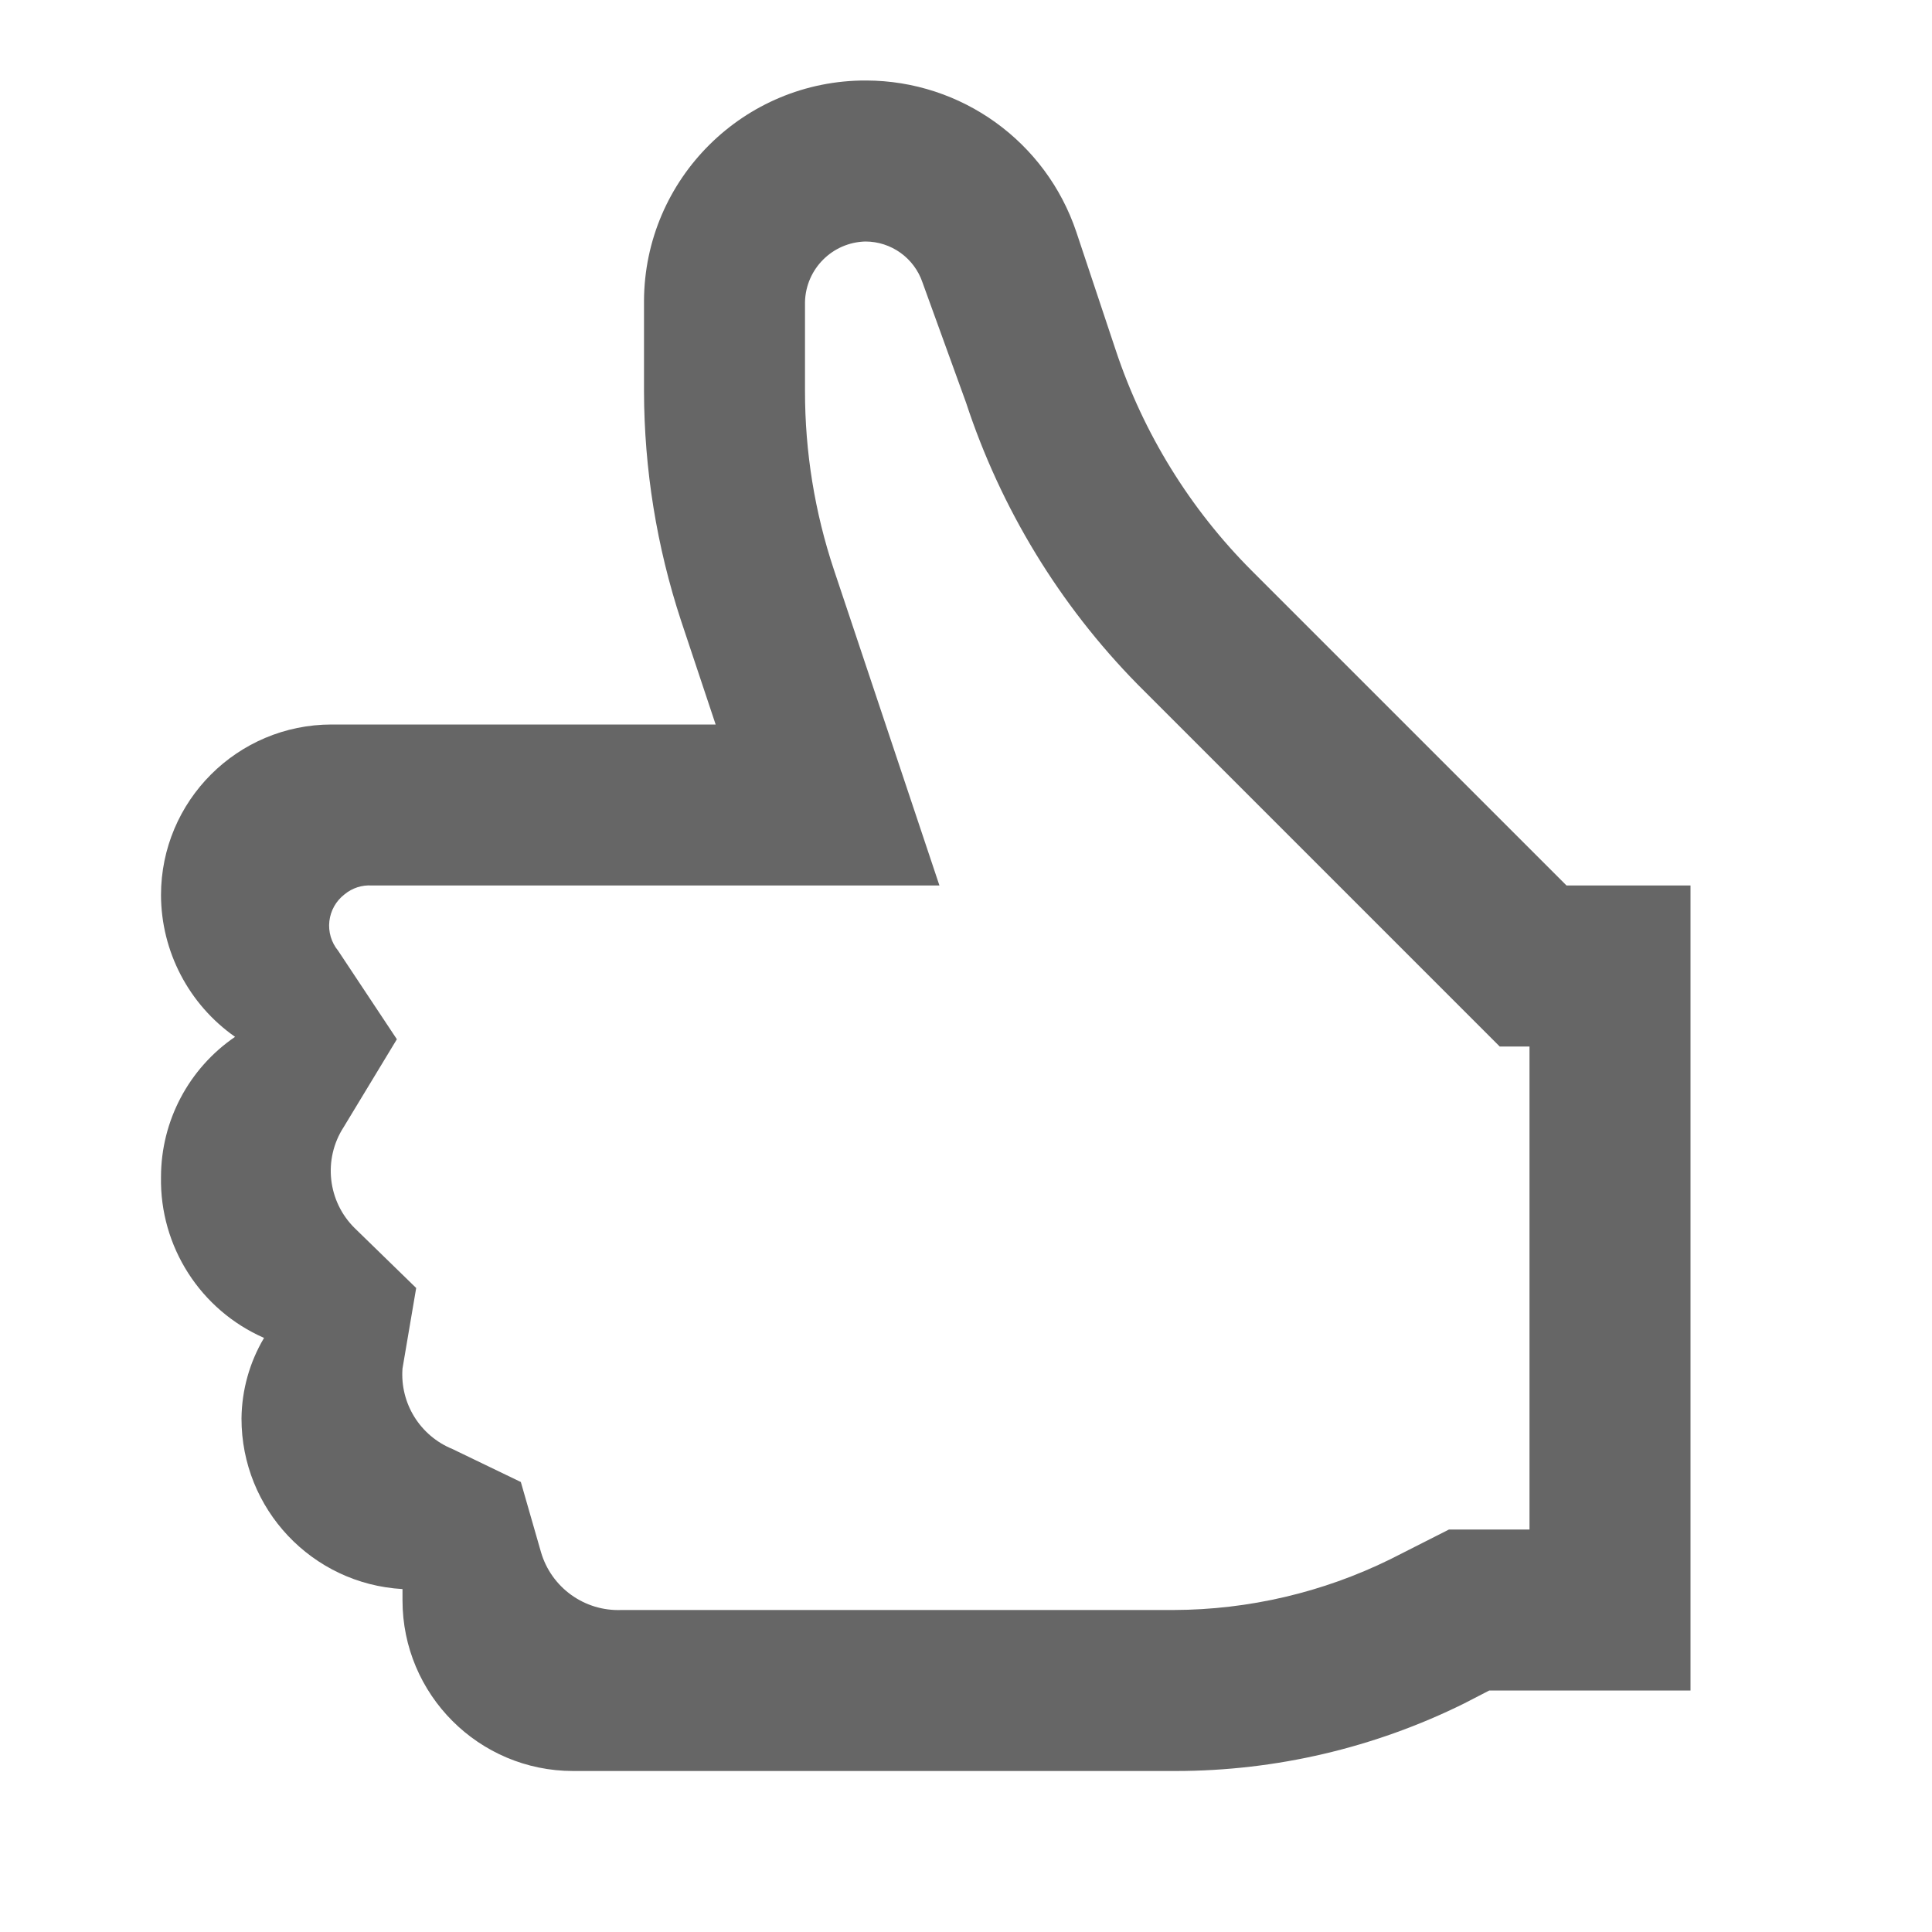
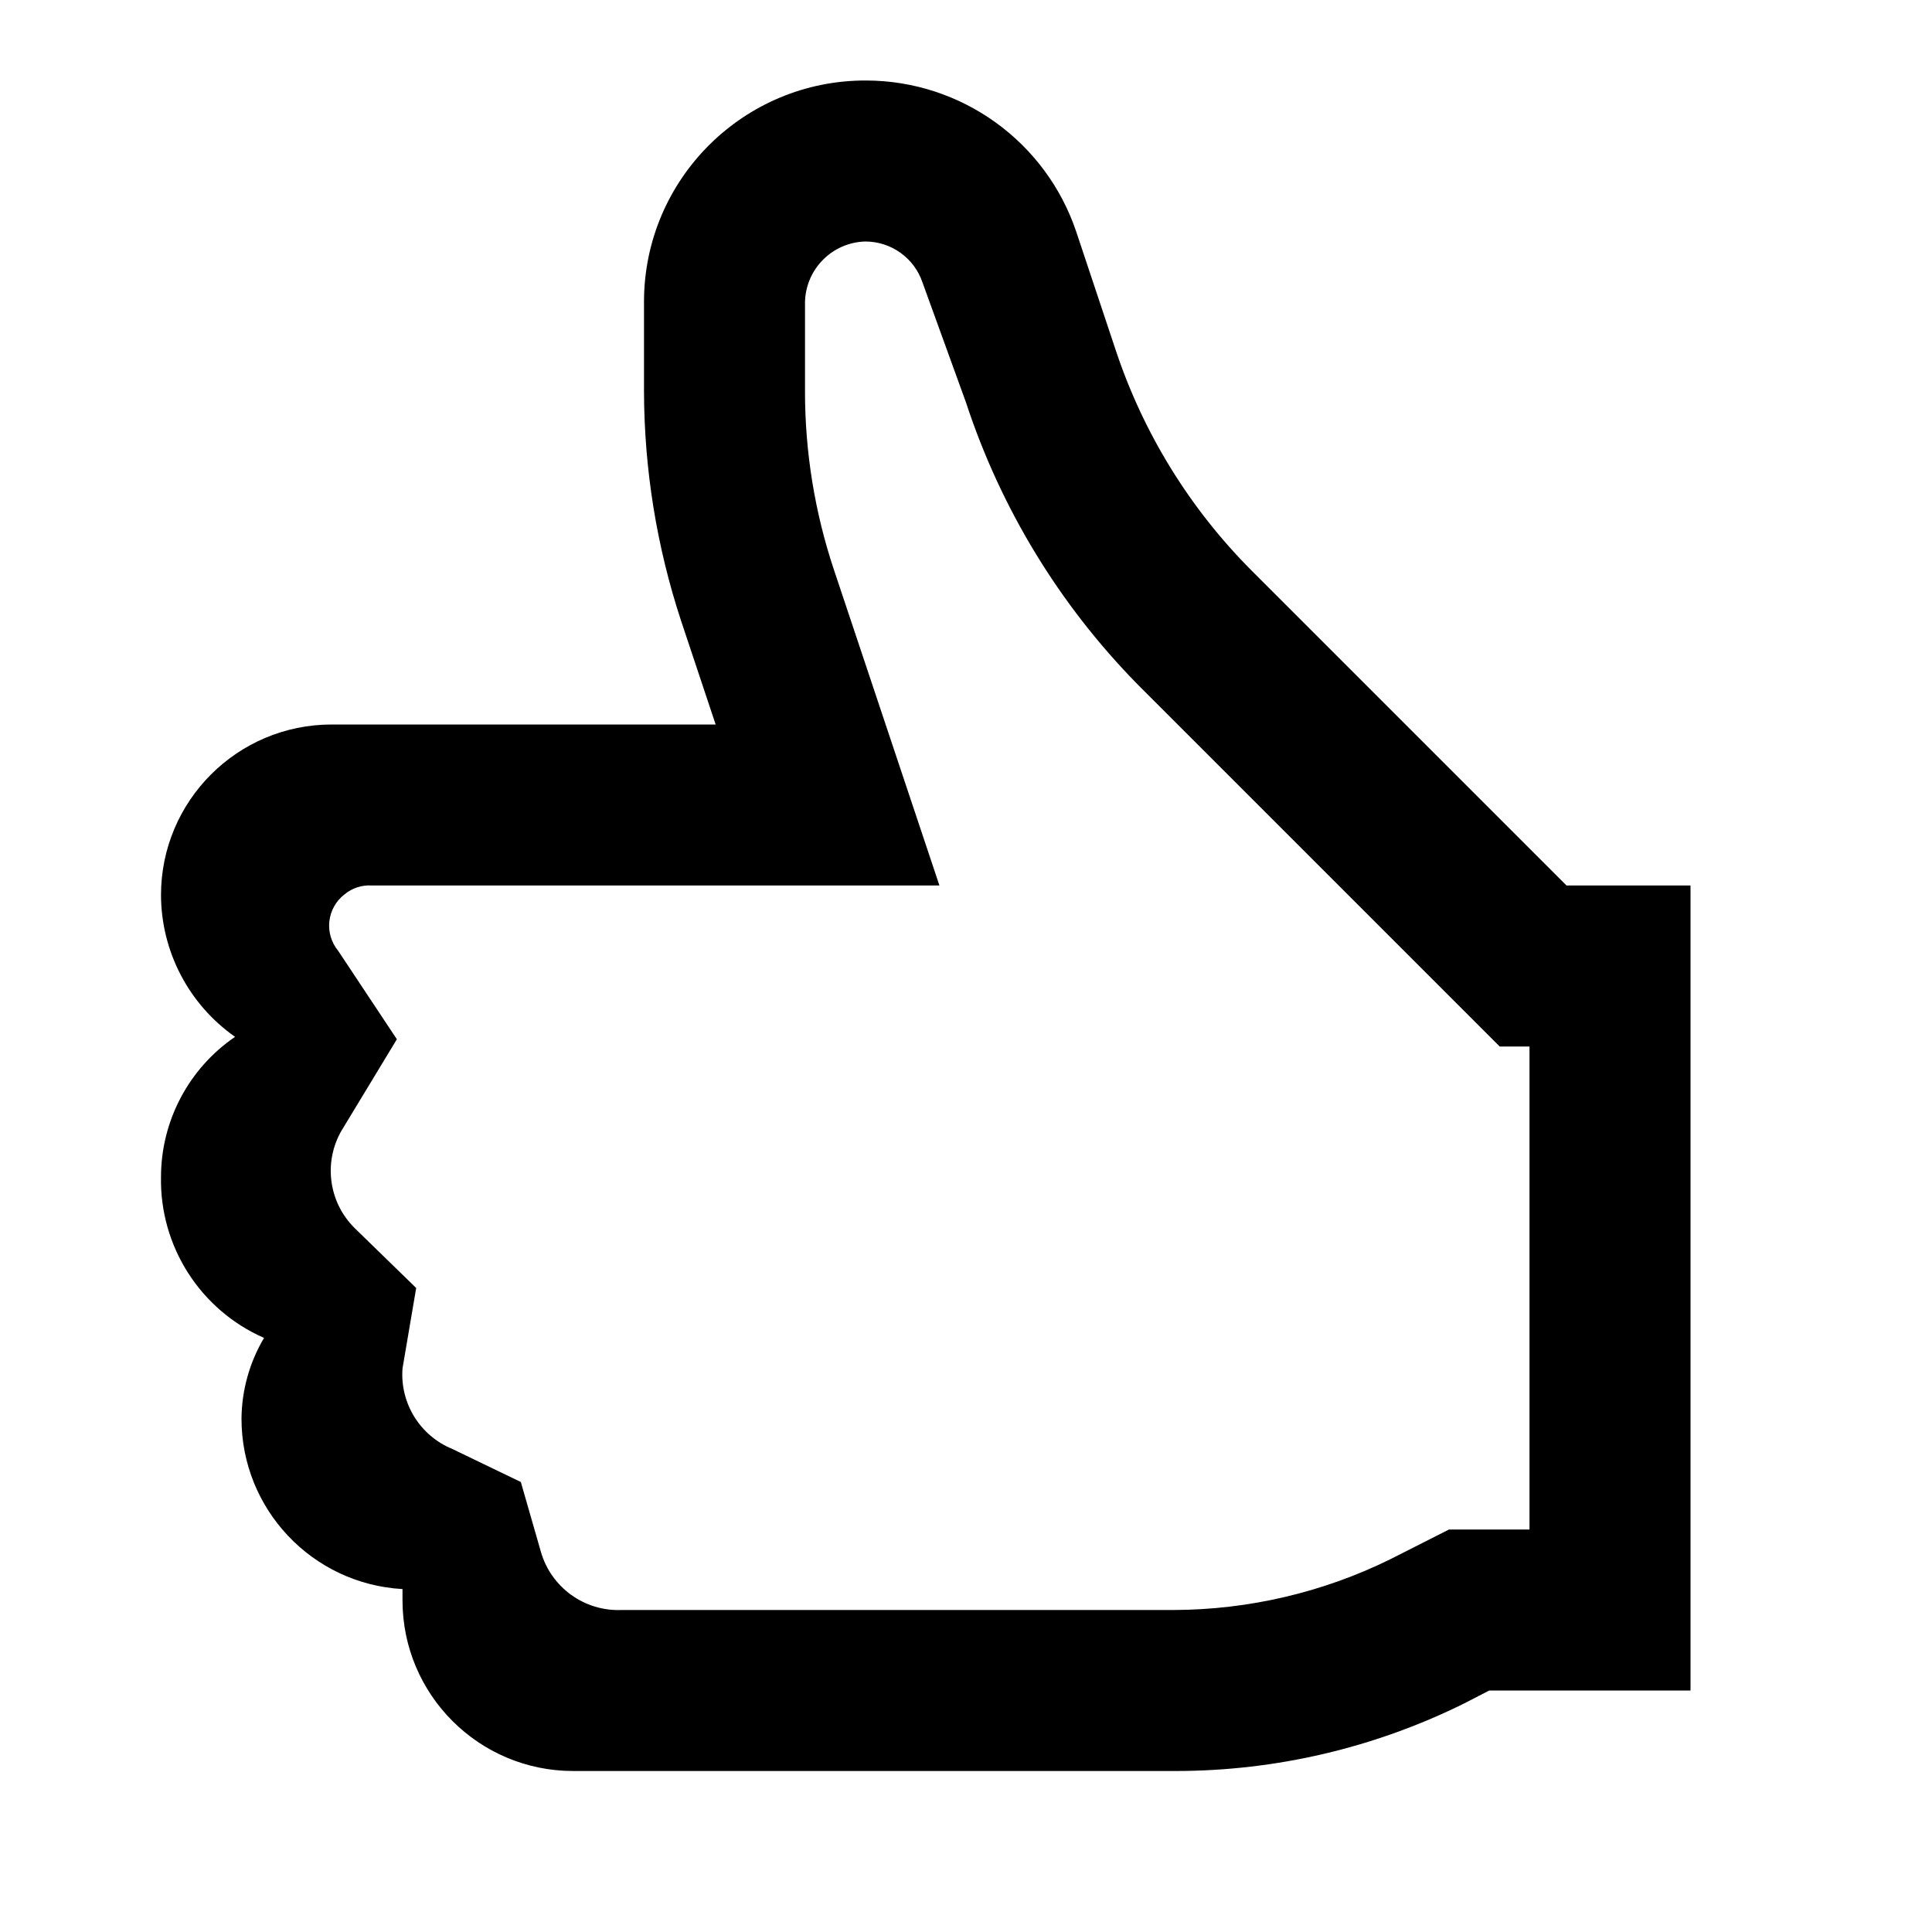
- <svg xmlns="http://www.w3.org/2000/svg" viewBox="0 0 24 24" data-supported-dps="24x24" fill="rgba(0, 0, 0, 0.6)" class="mercado-match" width="24" height="24" focusable="false">
+ <svg xmlns="http://www.w3.org/2000/svg" viewBox="0 0 24 24" data-supported-dps="24x24" fill="rgba(0, 0, 0, 1.0)" class="mercado-match" width="24" height="24" focusable="false">
  <path d="M19.46 11l-3.91-3.91a7 7 0 01-1.69-2.74l-.49-1.47A2.76 2.76 0 0010.76 1 2.75 2.75 0 008 3.74v1.12a9.19 9.19 0 00.46 2.85L8.89 9H4.12A2.12 2.12 0 002 11.12a2.16 2.16 0 00.92 1.76A2.11 2.11 0 002 14.62a2.14 2.14 0 001.28 2 2 2 0 00-.28 1 2.12 2.12 0 002 2.12v.14A2.12 2.12 0 007.12 22h7.49a8.08 8.08 0 003.58-.84l.31-.16H21V11zM19 19h-1l-.73.37a6.14 6.14 0 01-2.69.63H7.72a1 1 0 01-1-.72l-.25-.87-.85-.41A1 1 0 015 17l.17-1-.76-.74A1 1 0 014.27 14l.66-1.09-.73-1.1a.49.49 0 01.08-.7.48.48 0 01.34-.11h7.05l-1.31-3.92A7 7 0 0110 4.86V3.75a.77.77 0 01.75-.75.75.75 0 01.71.51L12 5a9 9 0 002.13 3.5l4.5 4.5H19z" />
</svg>
